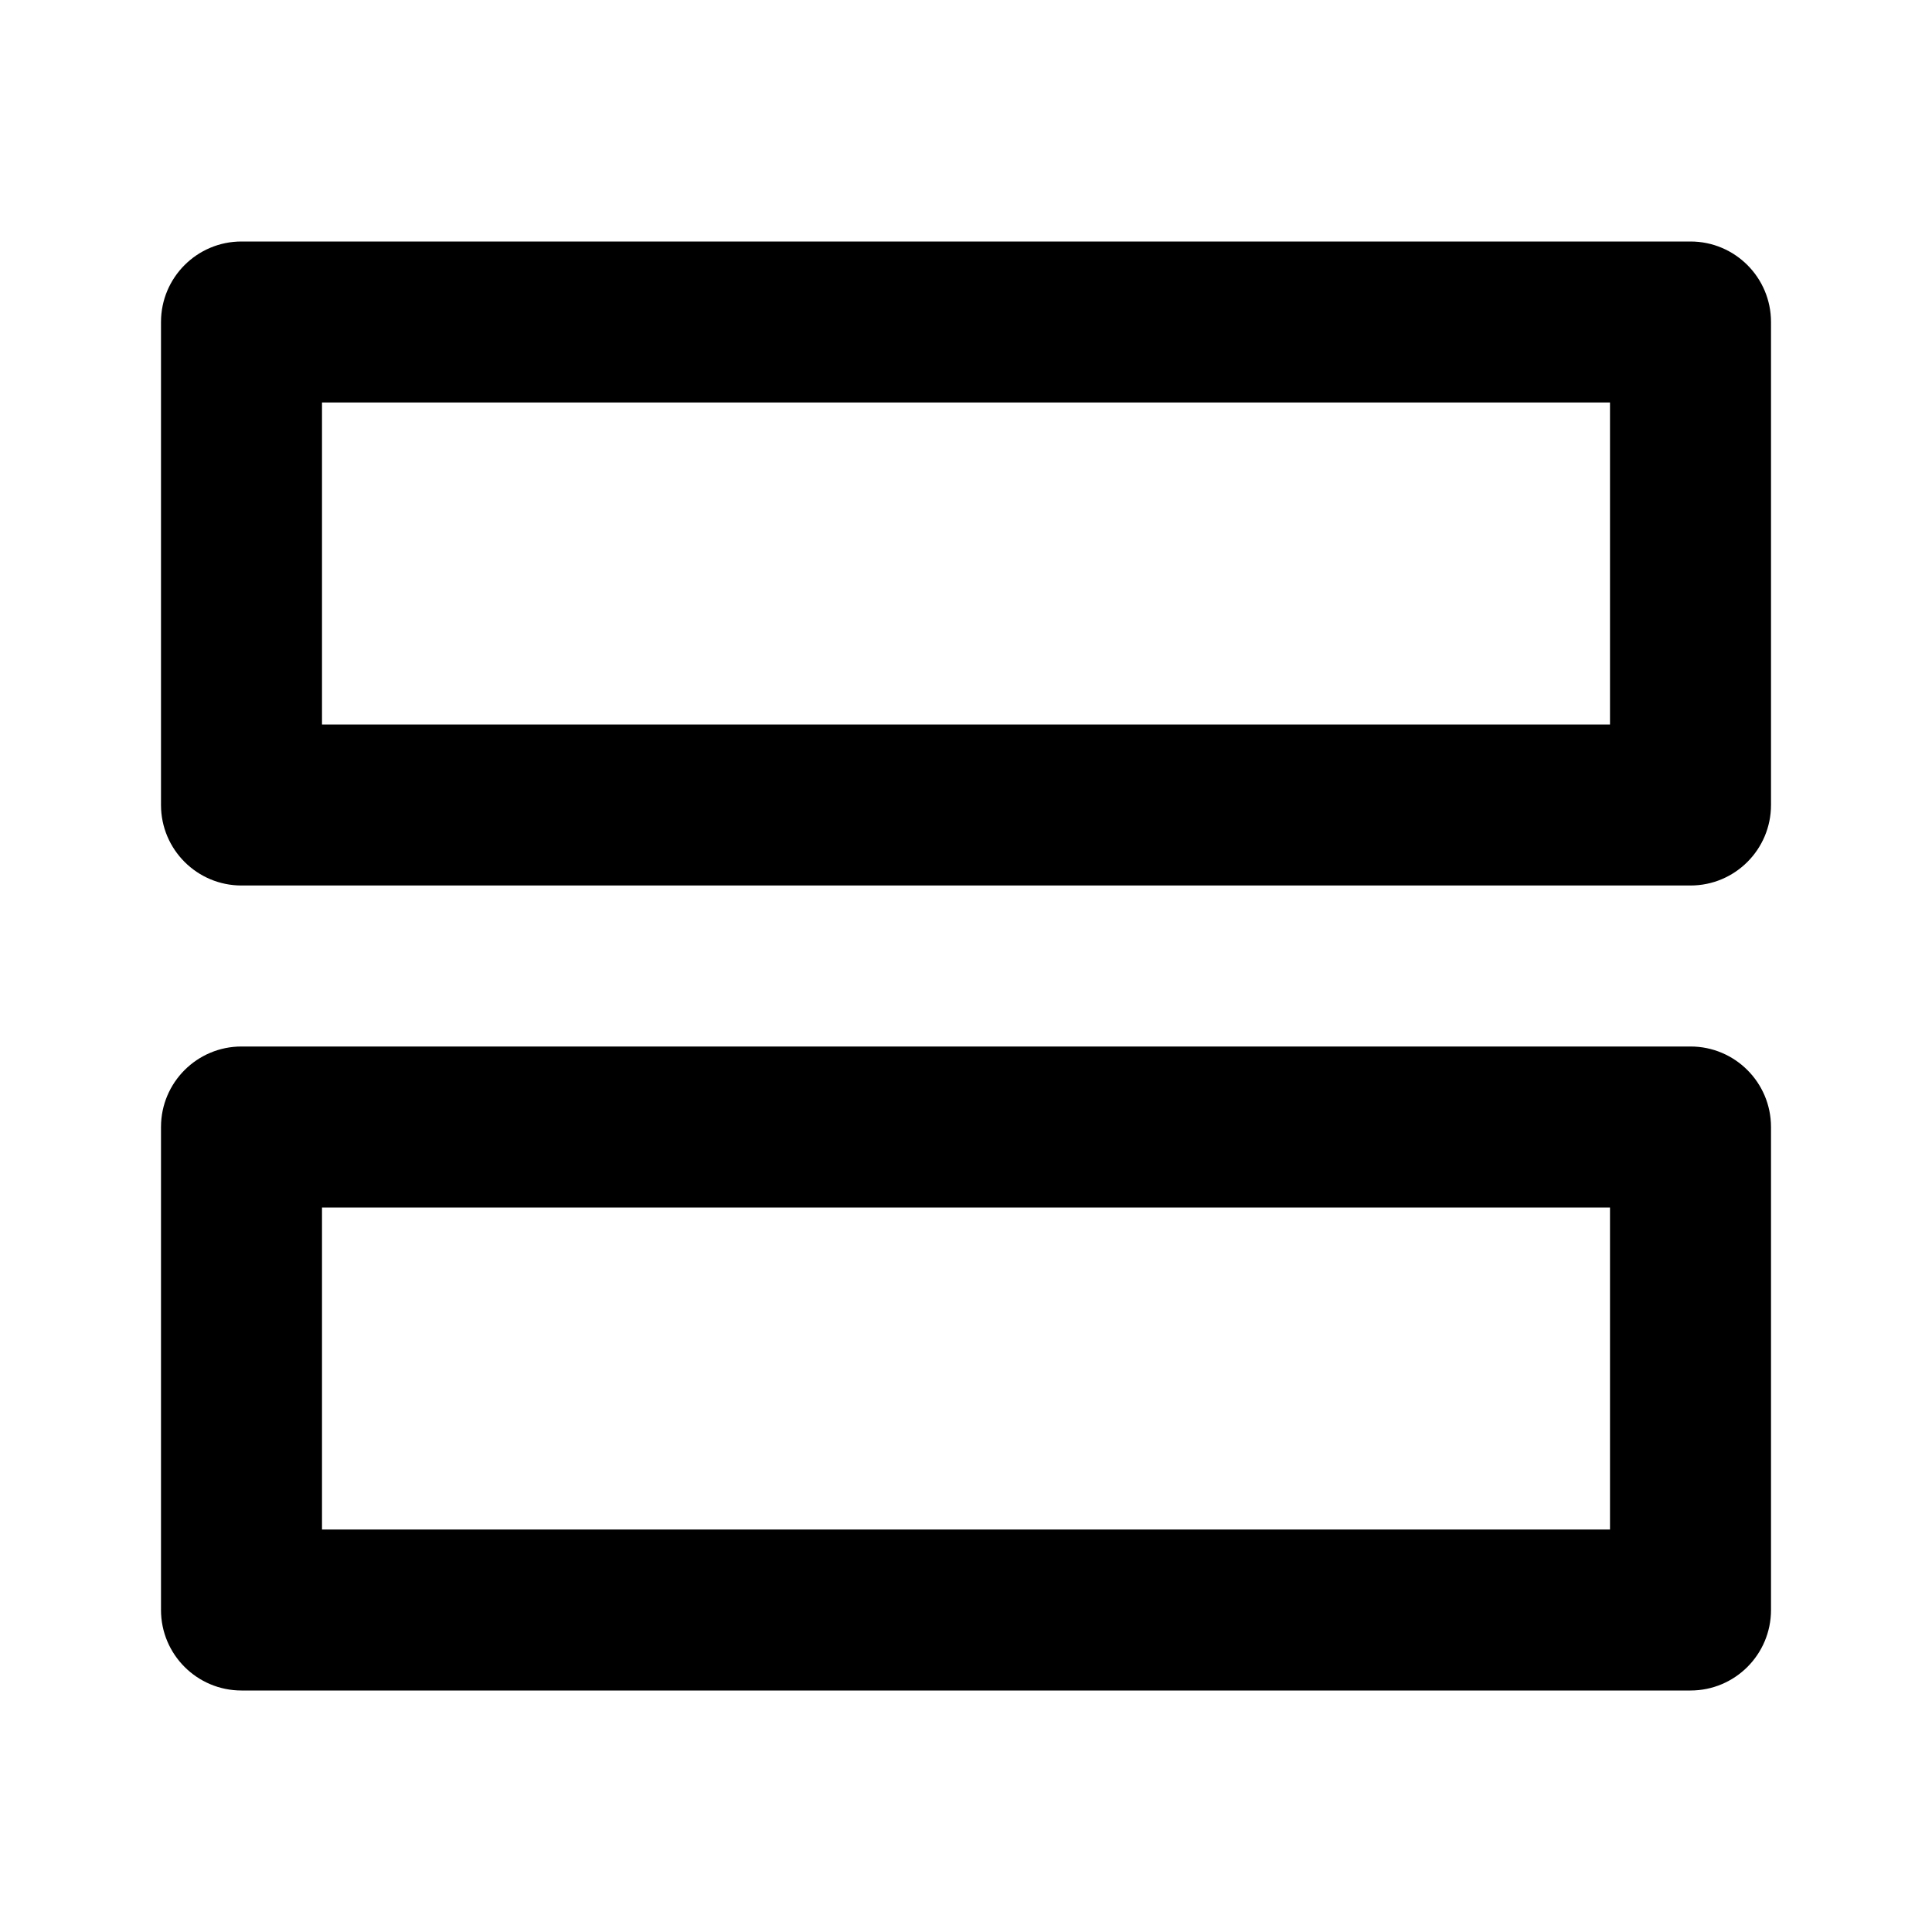
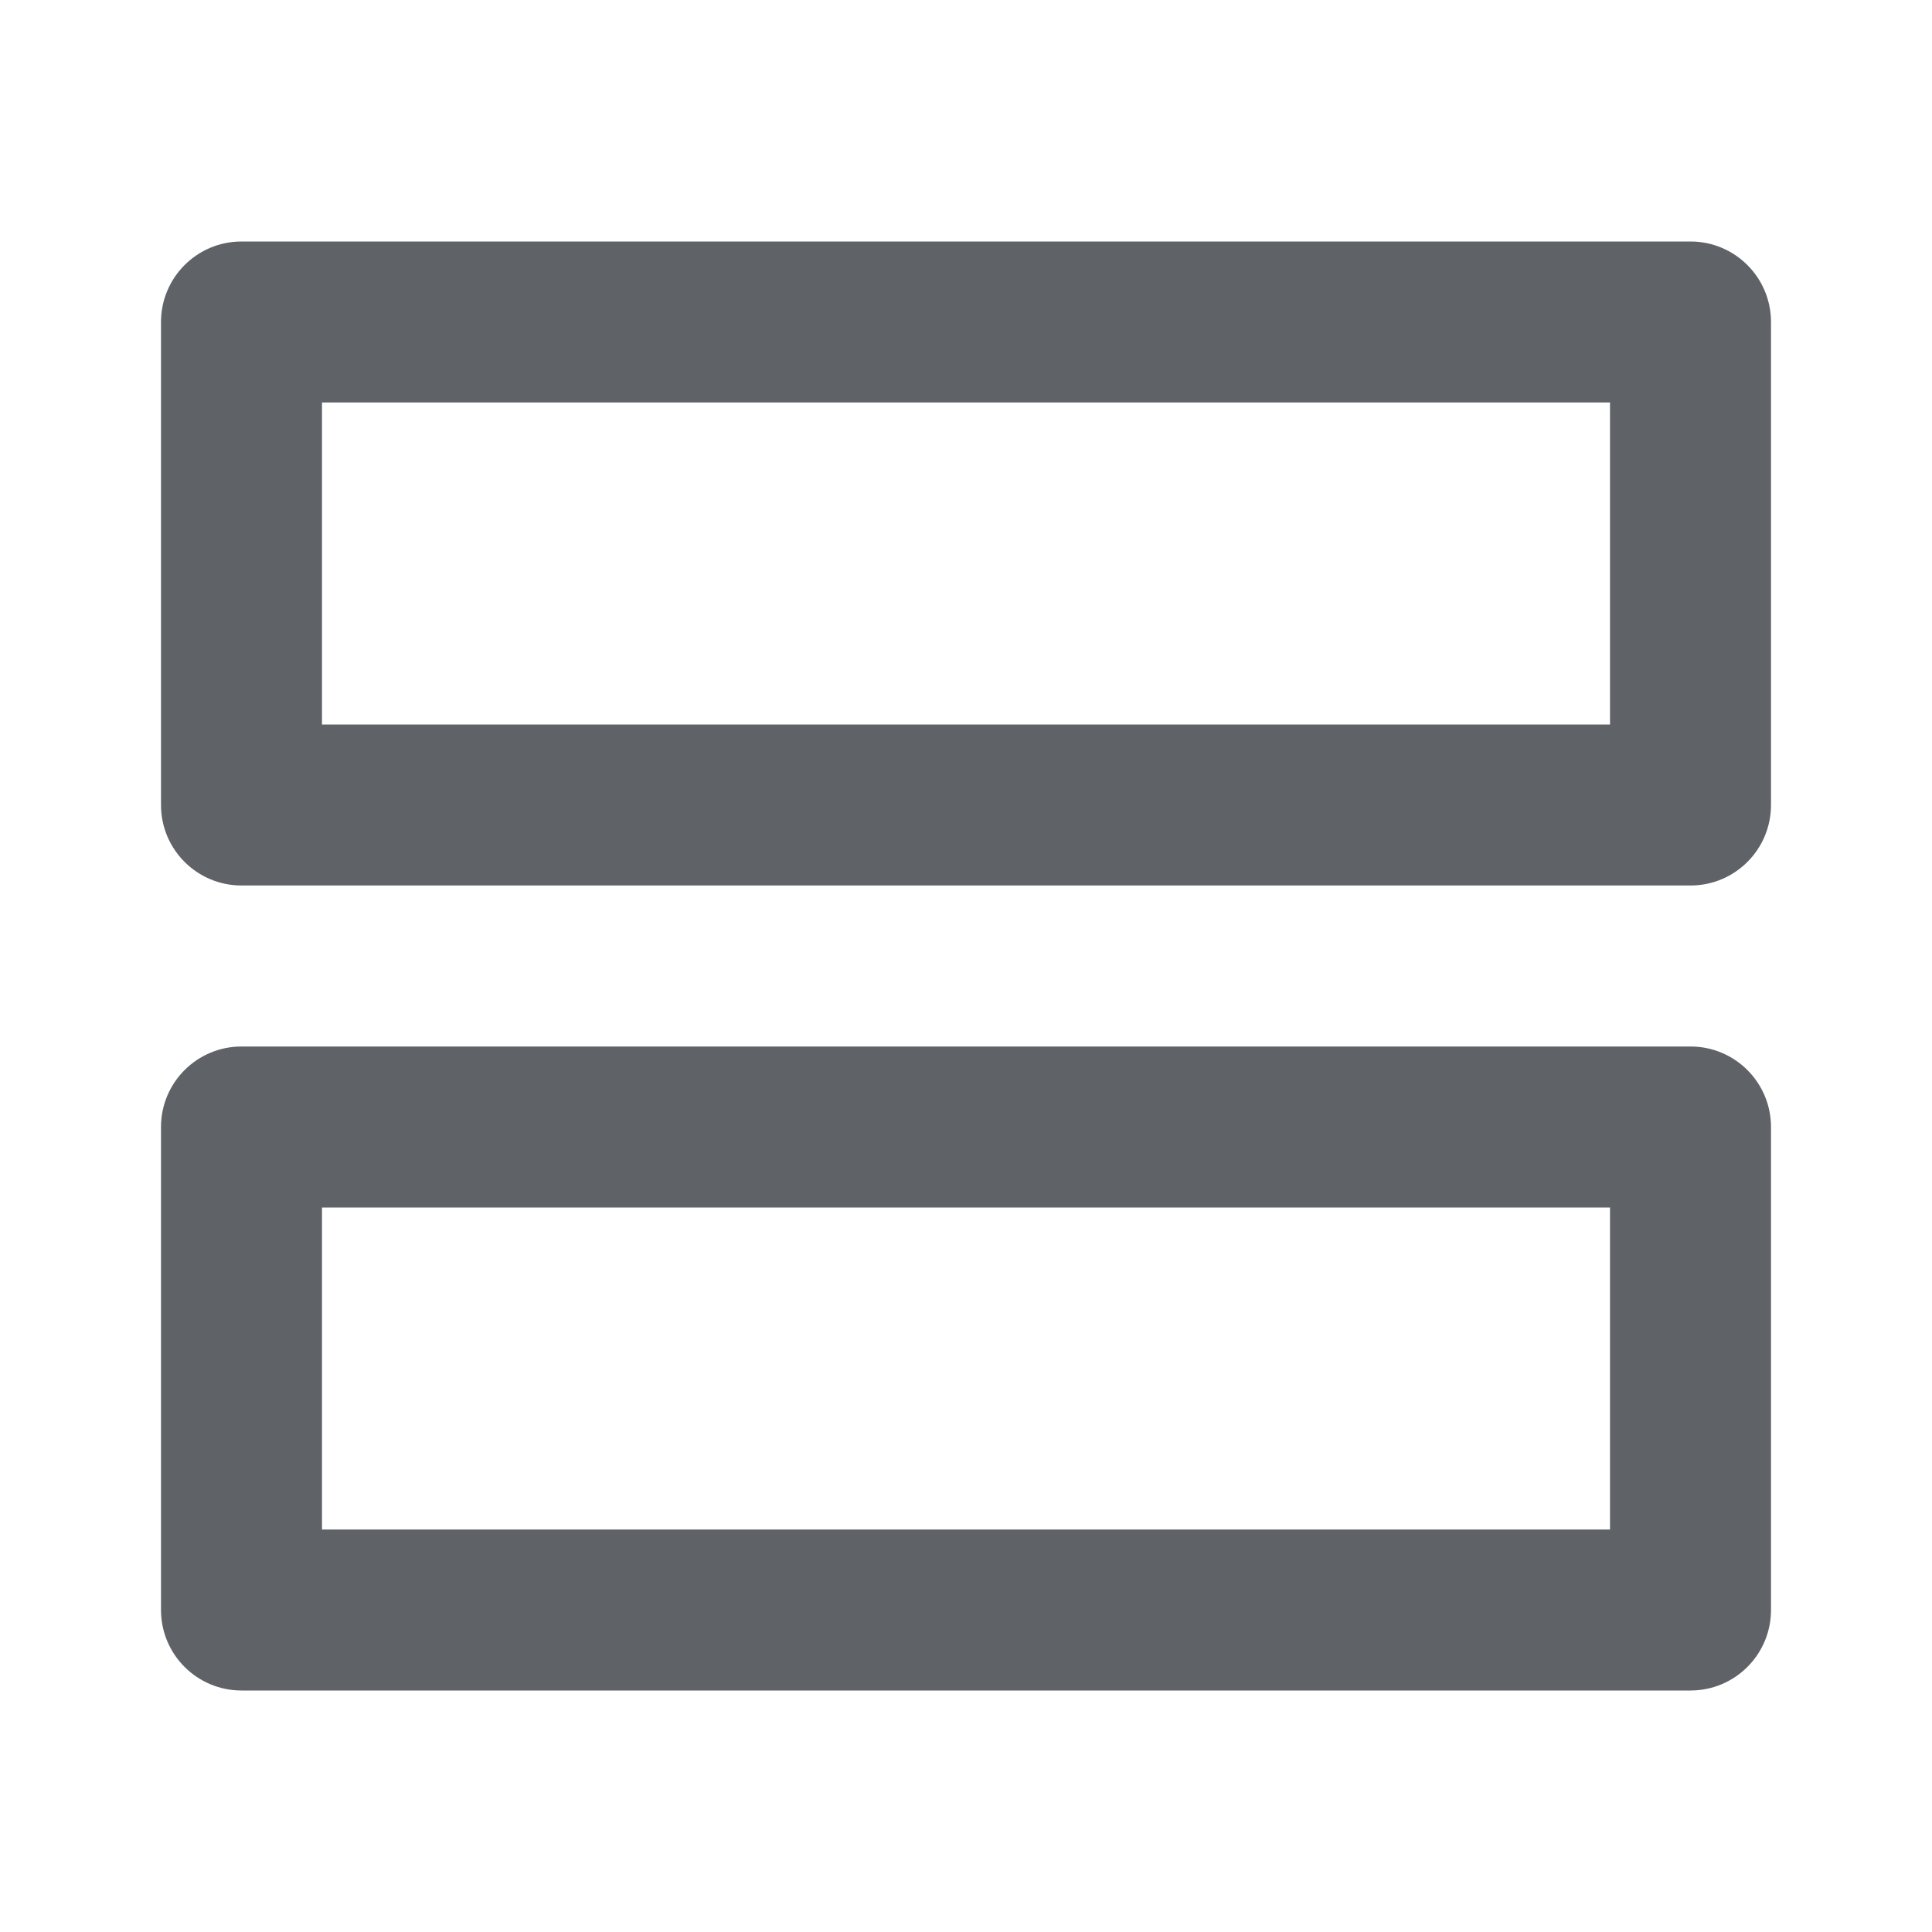
<svg xmlns="http://www.w3.org/2000/svg" version="1.1" width="24" height="24" viewBox="0 0 24 24">
-   <path fill="#000000" d="M21 13H3A1 1 0 0 0 2 14V20A1 1 0 0 0 3 21H21A1 1 0 0 0 22 20V14A1 1 0 0 0 21 13M20 19H4V15H20M21 3H3A1 1 0 0 0 2 4V10A1 1 0 0 0 3 11H21A1 1 0 0 0 22 10V4A1 1 0 0 0 21 3M20 9H4V5H20Z" />
+   <path fill="#5f6368" d="M21 13H3A1 1 0 0 0 2 14V20A1 1 0 0 0 3 21H21A1 1 0 0 0 22 20V14A1 1 0 0 0 21 13M20 19H4V15H20M21 3H3A1 1 0 0 0 2 4V10A1 1 0 0 0 3 11H21A1 1 0 0 0 22 10V4A1 1 0 0 0 21 3M20 9H4V5H20Z" />
</svg>
